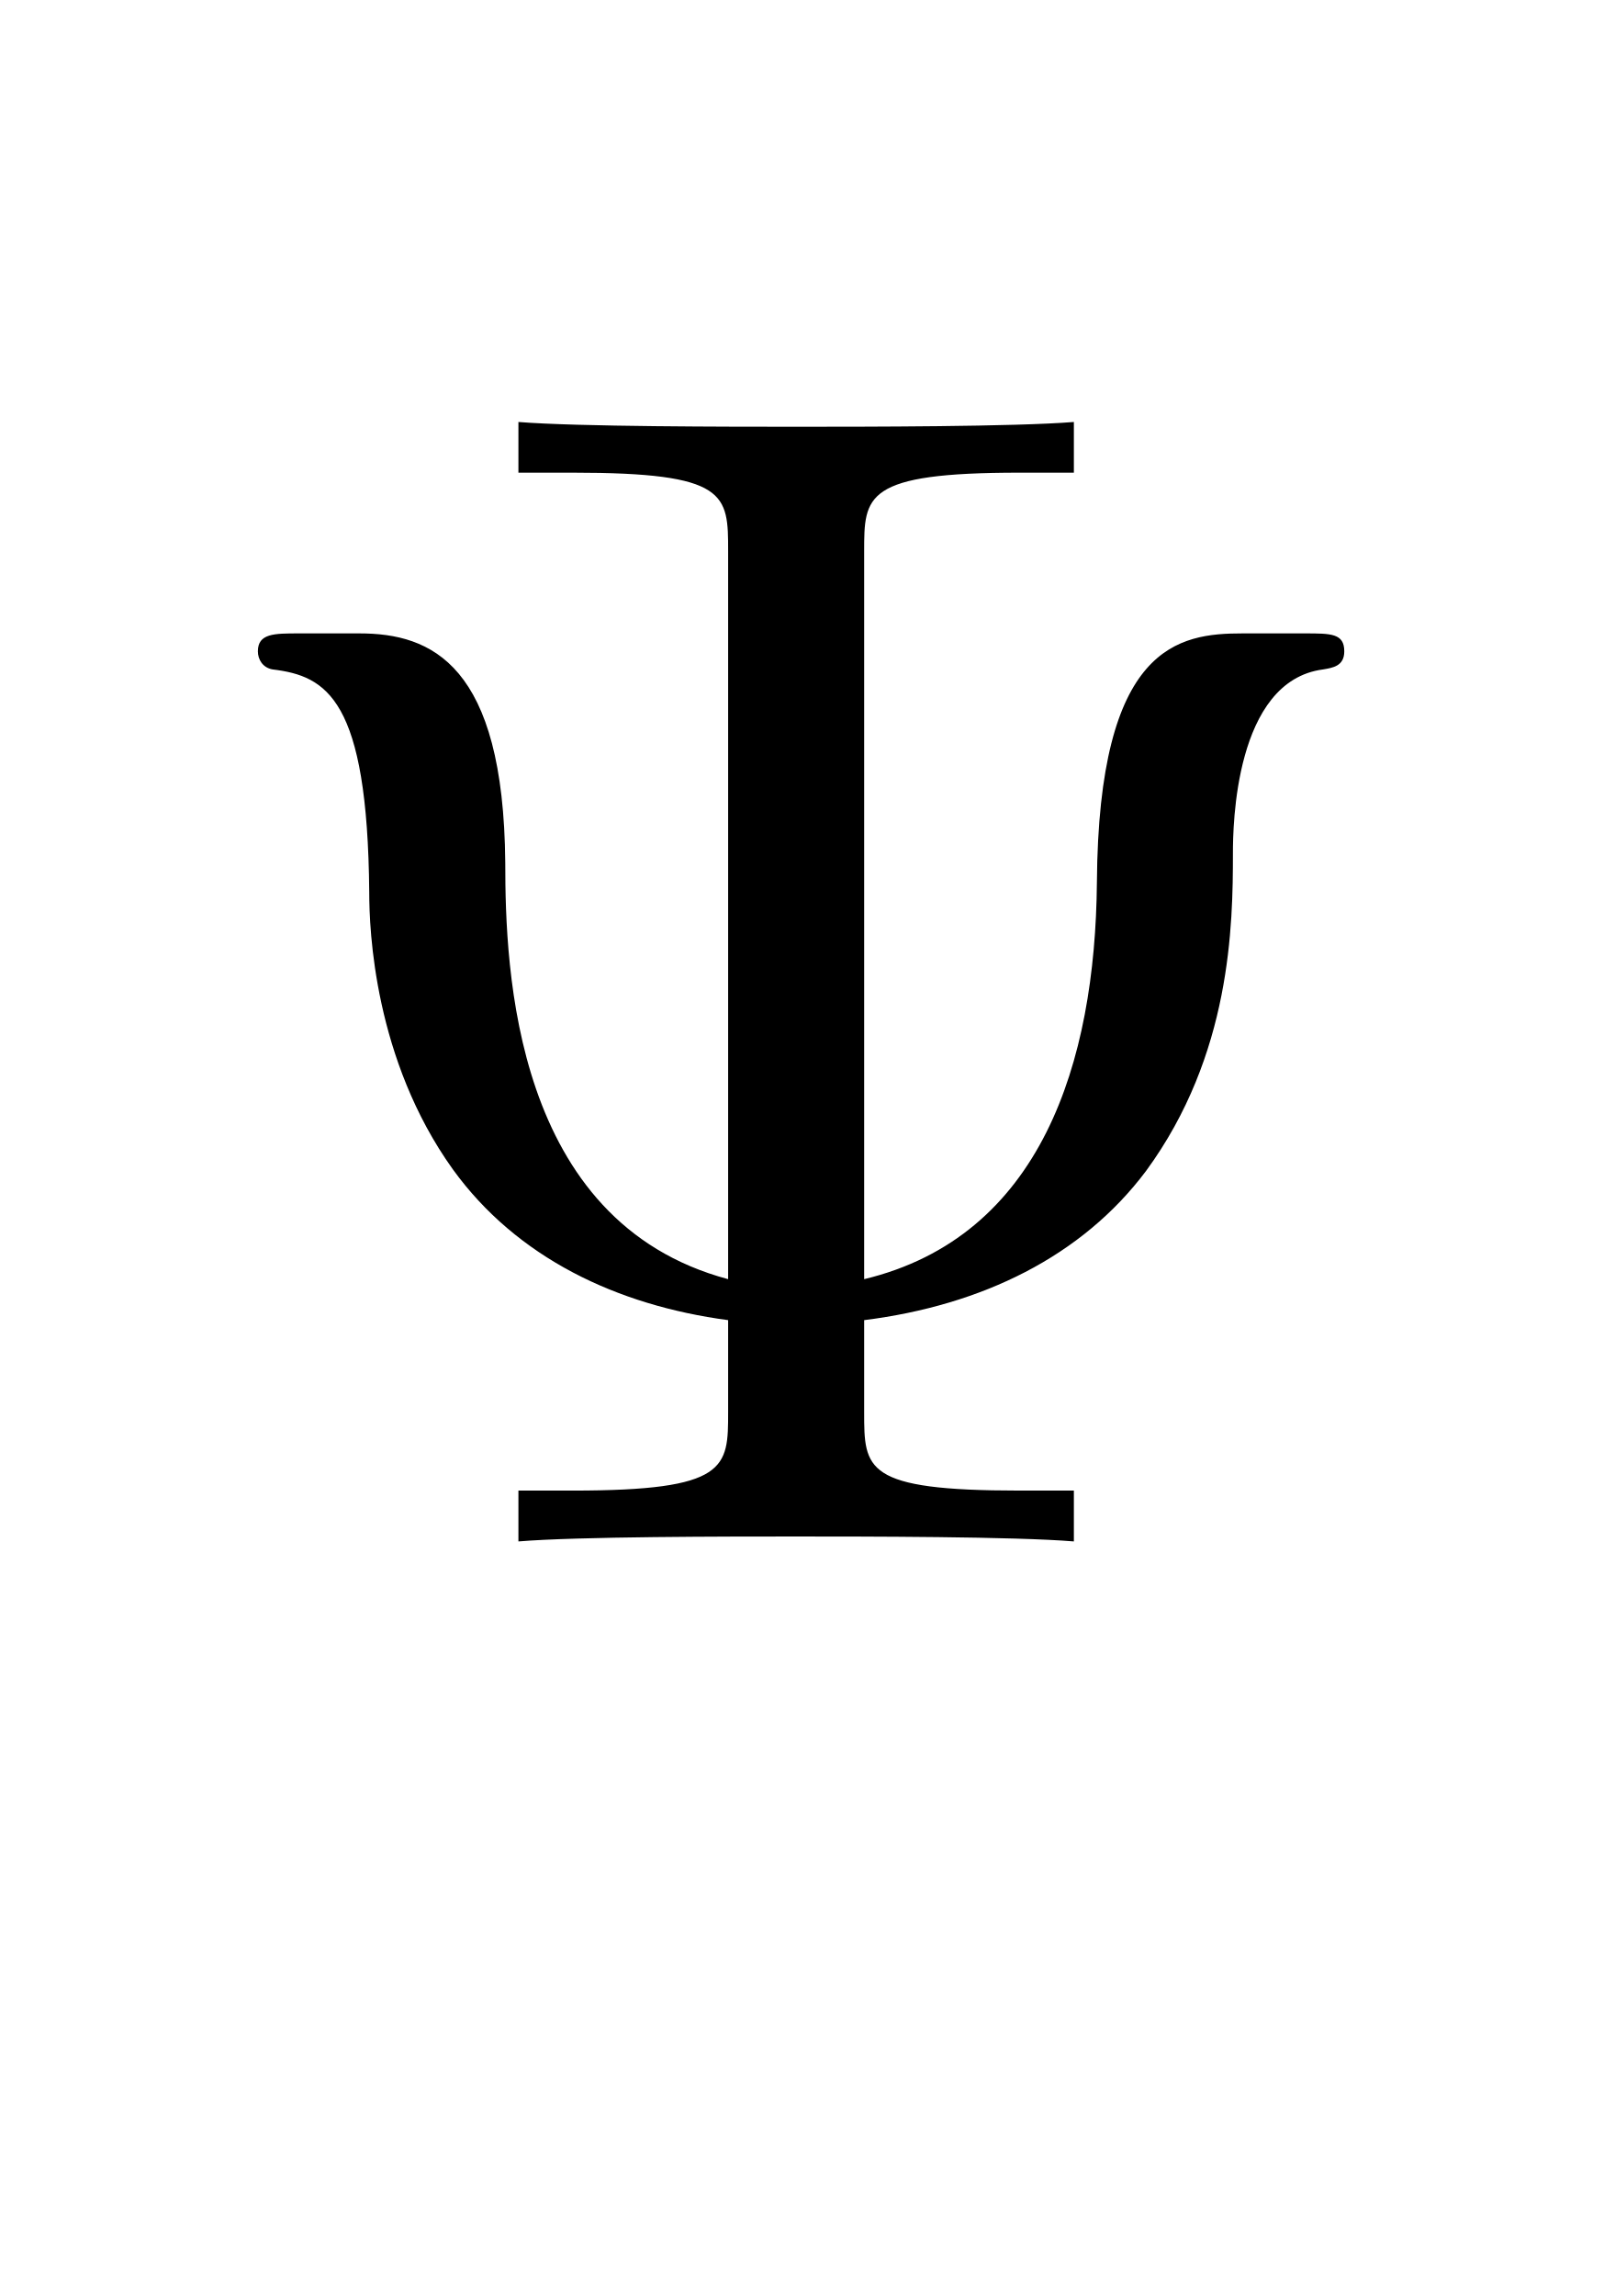
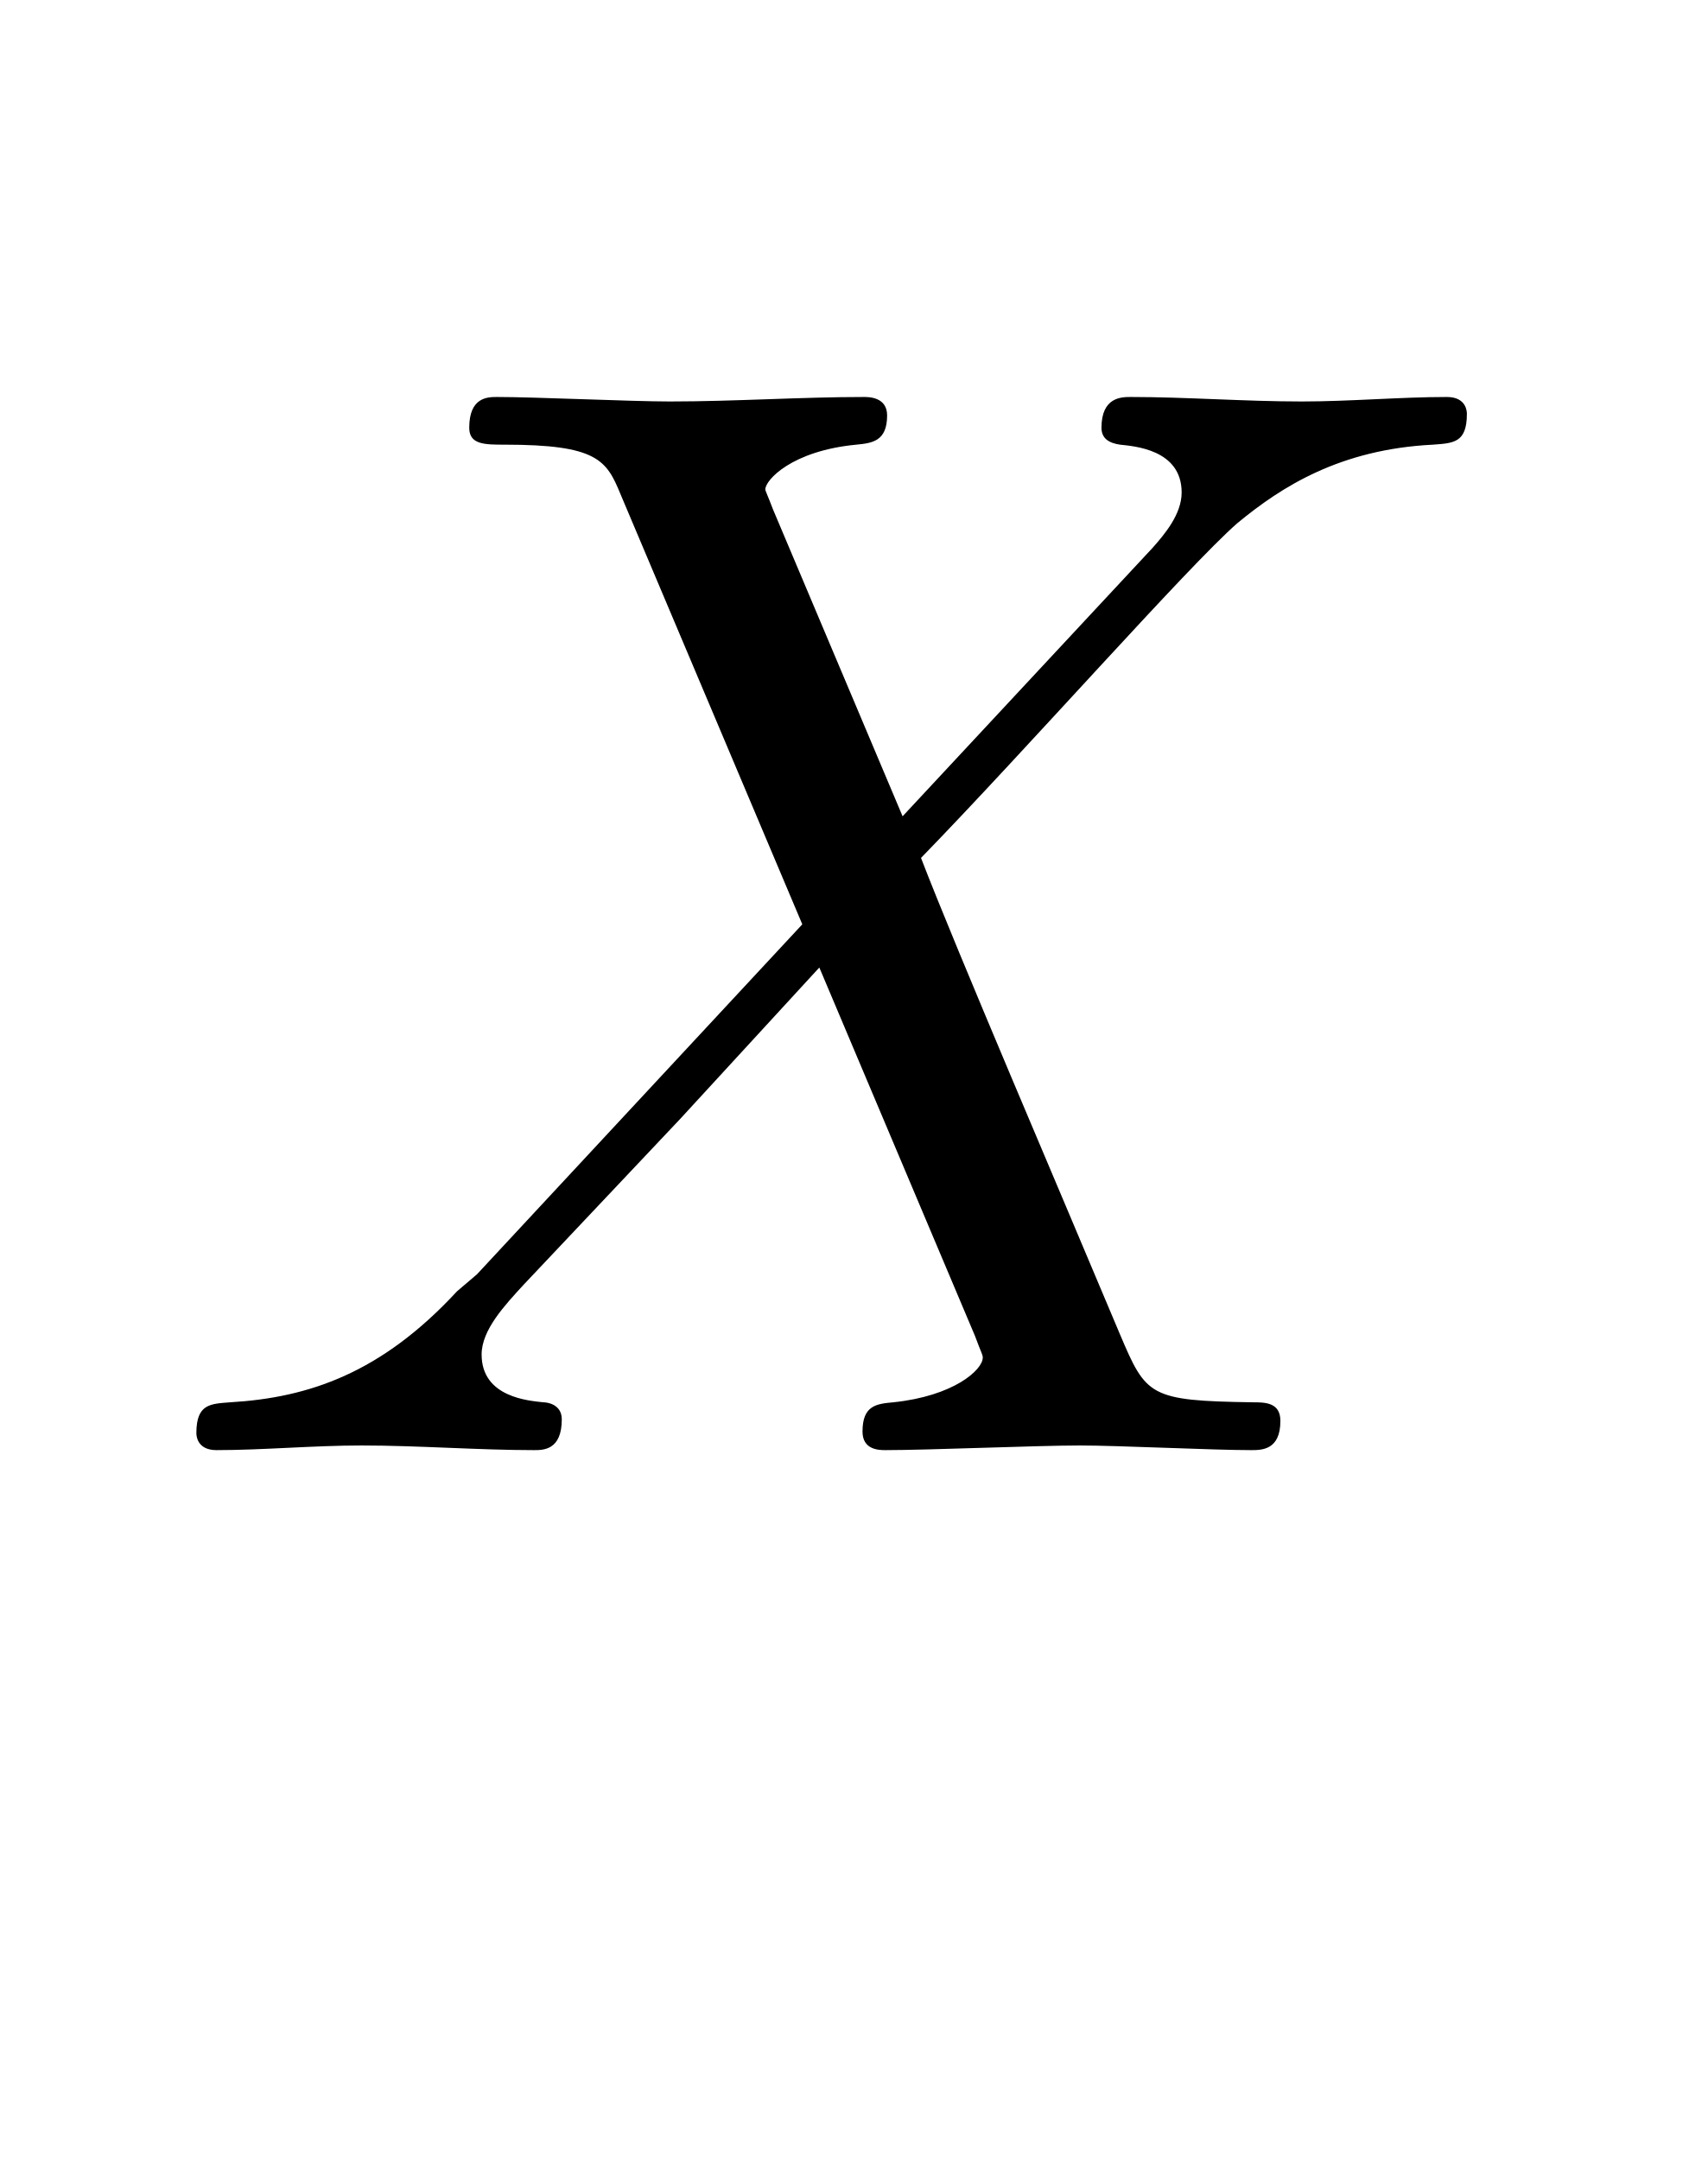
- <svg xmlns="http://www.w3.org/2000/svg" xmlns:xlink="http://www.w3.org/1999/xlink" version="1.1" viewBox="-165.1 -165.1 22.354 32">
+ <svg xmlns="http://www.w3.org/2000/svg" xmlns:xlink="http://www.w3.org/1999/xlink" version="1.1" viewBox="-165.1 -165.1 25.305 32">
  <defs>
-     <path id="g0-9" d="M4.254-6.017C4.254-6.356 4.254-6.496 5.2-6.496H5.529V-6.804C5.171-6.775 4.254-6.775 3.846-6.775S2.511-6.775 2.152-6.804V-6.496H2.481C3.427-6.496 3.427-6.366 3.427-6.017V-1.594C2.122-1.943 2.072-3.477 2.072-4.125C2.062-5.33 1.624-5.519 1.186-5.519H.817C.667-5.519 .568-5.519 .568-5.41C.568-5.36 .598-5.31 .658-5.3C.986-5.26 1.235-5.121 1.245-3.945C1.245-3.716 1.275-2.929 1.753-2.262C2.142-1.724 2.75-1.435 3.427-1.345V-.787C3.427-.448 3.427-.309 2.481-.309H2.152V0C2.511-.03 3.427-.03 3.836-.03S5.171-.03 5.529 0V-.309H5.2C4.254-.309 4.254-.438 4.254-.787V-1.345C4.971-1.435 5.579-1.733 5.968-2.252C6.486-2.959 6.496-3.746 6.496-4.184C6.496-4.344 6.506-5.23 7.044-5.3C7.103-5.31 7.173-5.32 7.173-5.41C7.173-5.519 7.093-5.519 6.934-5.519H6.555C6.167-5.519 5.679-5.45 5.669-4.005C5.659-2.909 5.33-1.853 4.254-1.594V-6.017Z" />
+     <path id="g0-88" d="M4.832-4.095L3.995-6.077C3.965-6.157 3.945-6.197 3.945-6.207C3.945-6.267 4.115-6.456 4.533-6.496C4.633-6.506 4.732-6.516 4.732-6.685C4.732-6.804 4.613-6.804 4.583-6.804C4.174-6.804 3.746-6.775 3.328-6.775C3.078-6.775 2.461-6.804 2.212-6.804C2.152-6.804 2.032-6.804 2.032-6.605C2.032-6.496 2.132-6.496 2.262-6.496C2.859-6.496 2.919-6.396 3.009-6.177L4.184-3.397L2.082-1.136L1.953-1.026C1.465-.498 .996-.339 .488-.309C.359-.299 .269-.299 .269-.11C.269-.1 .269 0 .399 0C.697 0 1.026-.03 1.335-.03C1.704-.03 2.092 0 2.451 0C2.511 0 2.63 0 2.63-.199C2.63-.299 2.531-.309 2.511-.309C2.421-.319 2.112-.339 2.112-.618C2.112-.777 2.262-.936 2.381-1.066L3.397-2.142L4.294-3.118L5.3-.737C5.34-.628 5.35-.618 5.35-.598C5.35-.518 5.161-.349 4.772-.309C4.663-.299 4.573-.289 4.573-.12C4.573 0 4.682 0 4.722 0C5.001 0 5.699-.03 5.978-.03C6.227-.03 6.834 0 7.083 0C7.153 0 7.273 0 7.273-.189C7.273-.309 7.173-.309 7.093-.309C6.426-.319 6.406-.349 6.237-.747C5.848-1.674 5.181-3.228 4.951-3.826C5.629-4.523 6.675-5.709 6.994-5.988C7.283-6.227 7.661-6.466 8.259-6.496C8.389-6.506 8.478-6.506 8.478-6.695C8.478-6.705 8.478-6.804 8.349-6.804C8.05-6.804 7.721-6.775 7.412-6.775C7.044-6.775 6.665-6.804 6.306-6.804C6.247-6.804 6.117-6.804 6.117-6.605C6.117-6.535 6.167-6.506 6.237-6.496C6.326-6.486 6.635-6.466 6.635-6.187C6.635-6.047 6.526-5.918 6.446-5.828L4.832-4.095Z" />
  </defs>
  <g id="page1" transform="scale(2.293061)">
-     <use x="-71" y="-62.631" xlink:href="#g0-9" />
+     <use x="-71" y="-62.631" xlink:href="#g0-88" />
  </g>
</svg>
